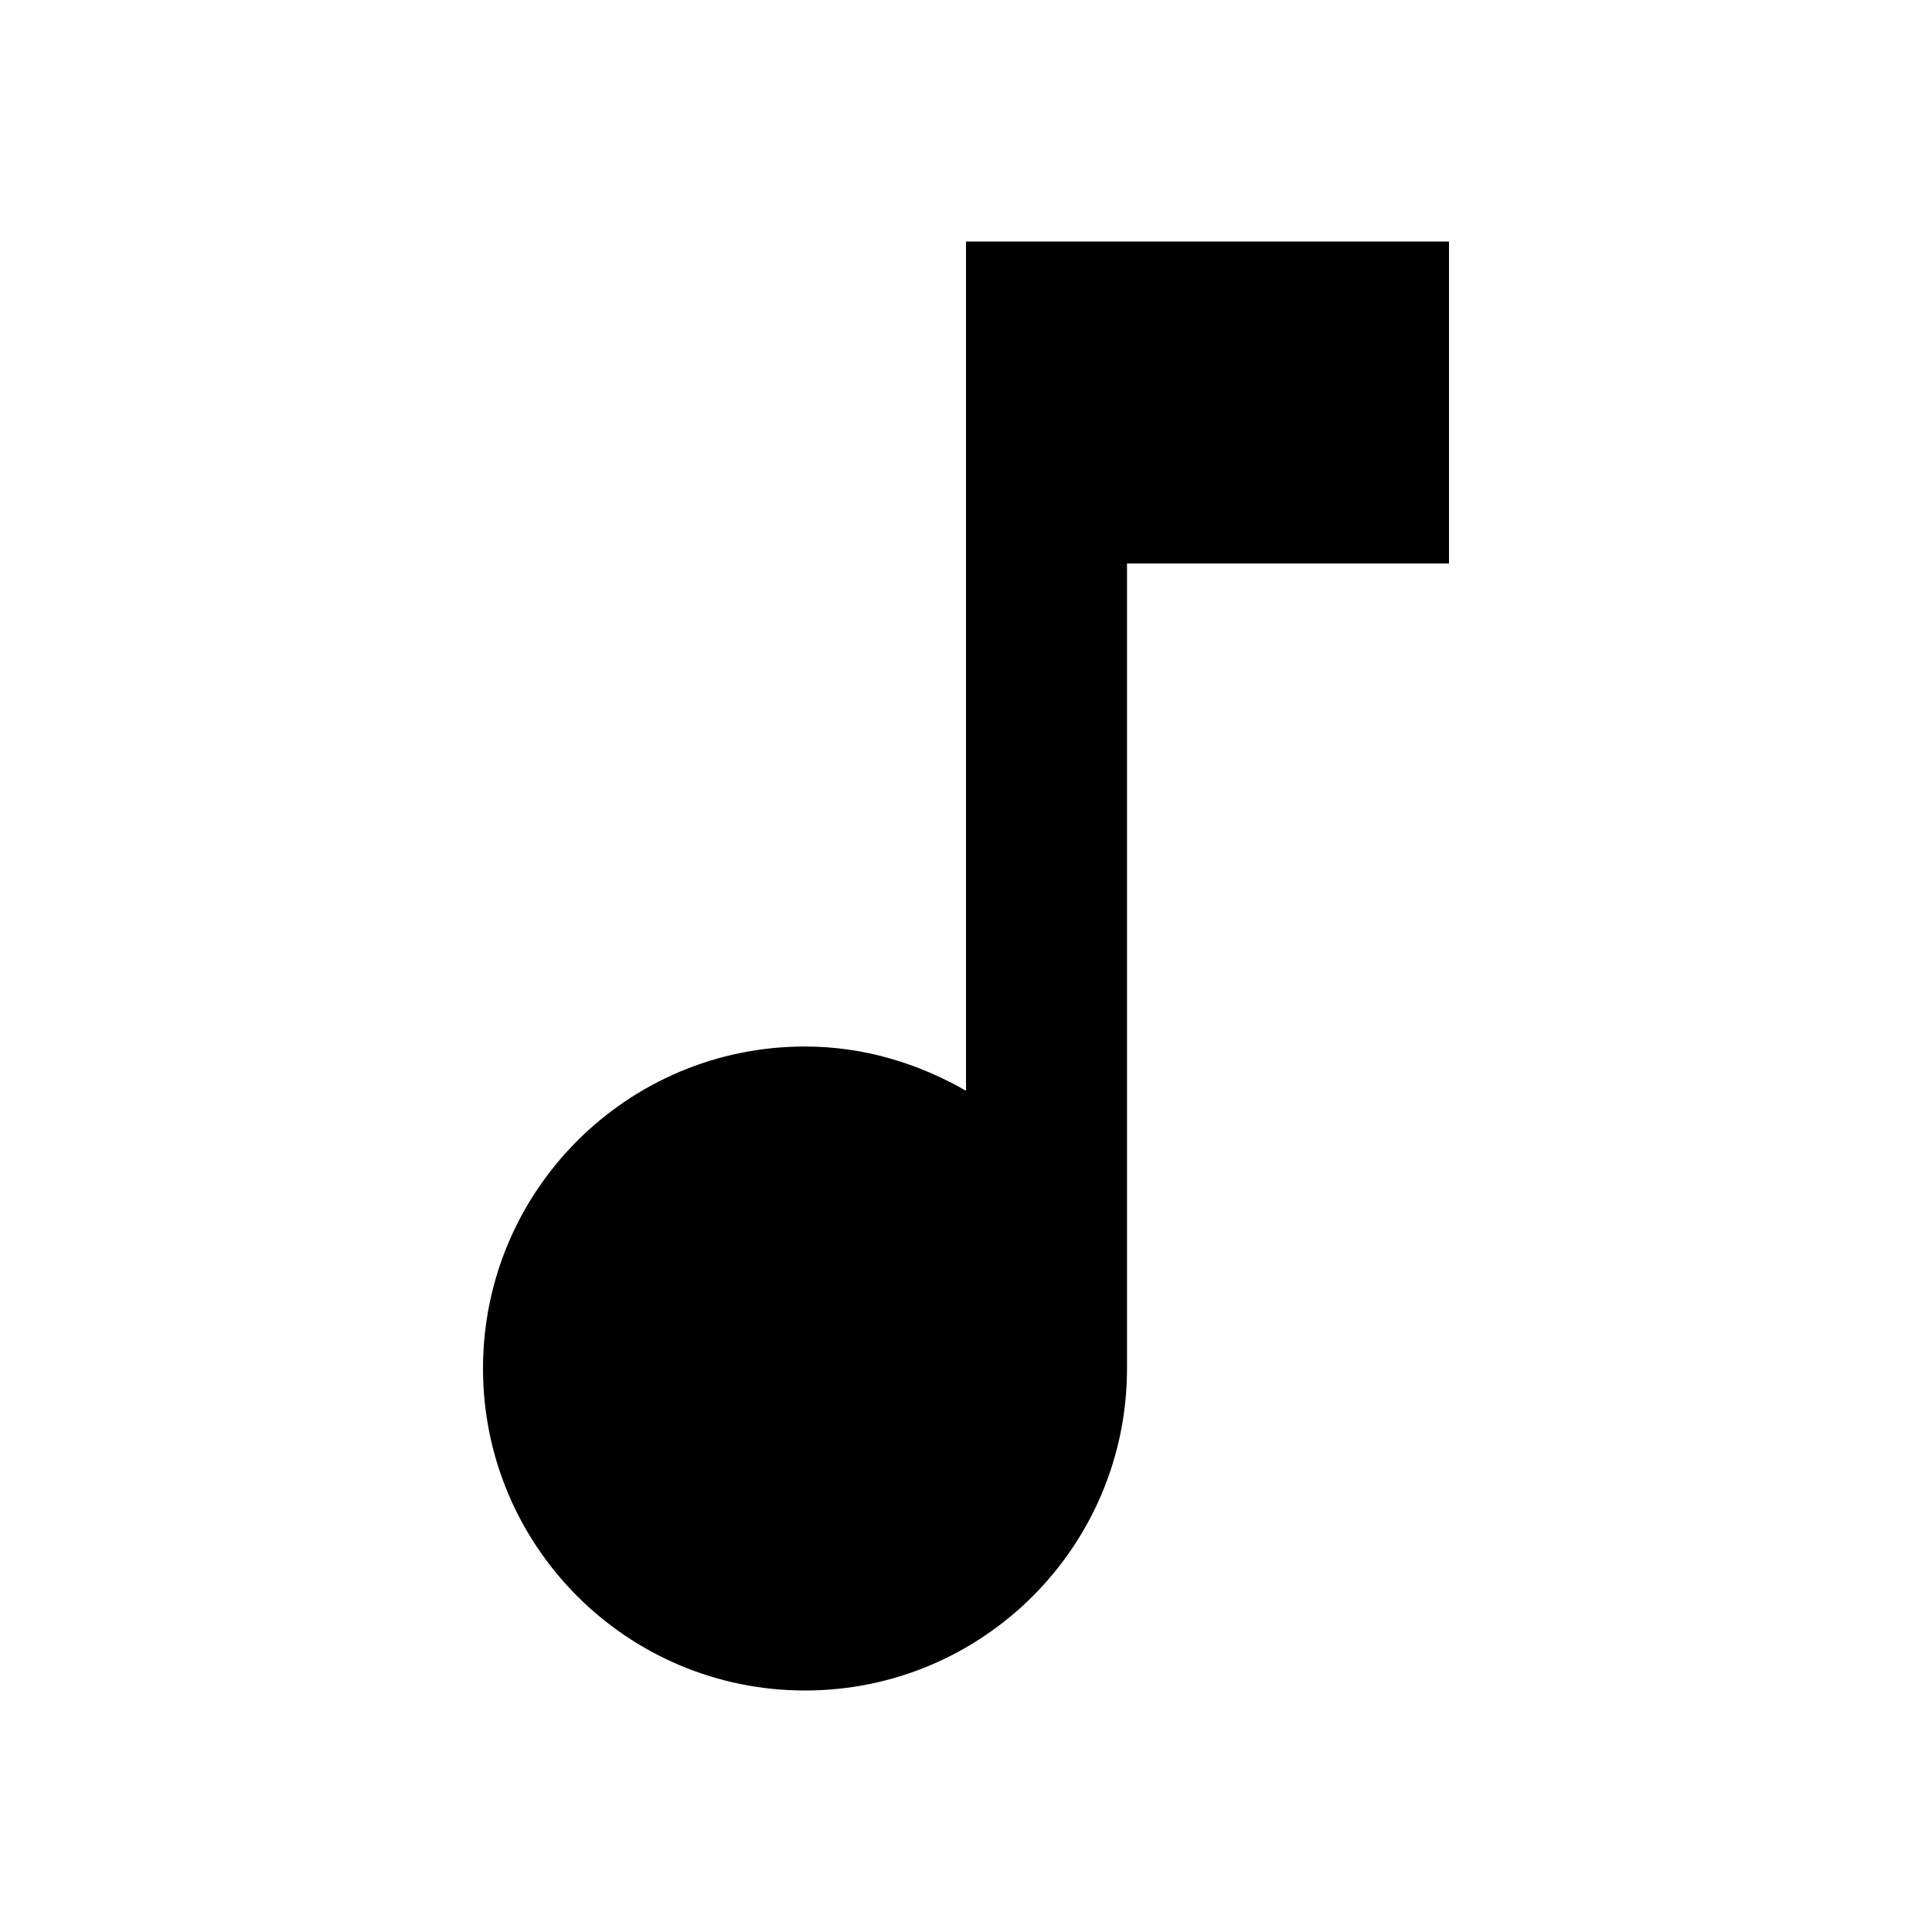
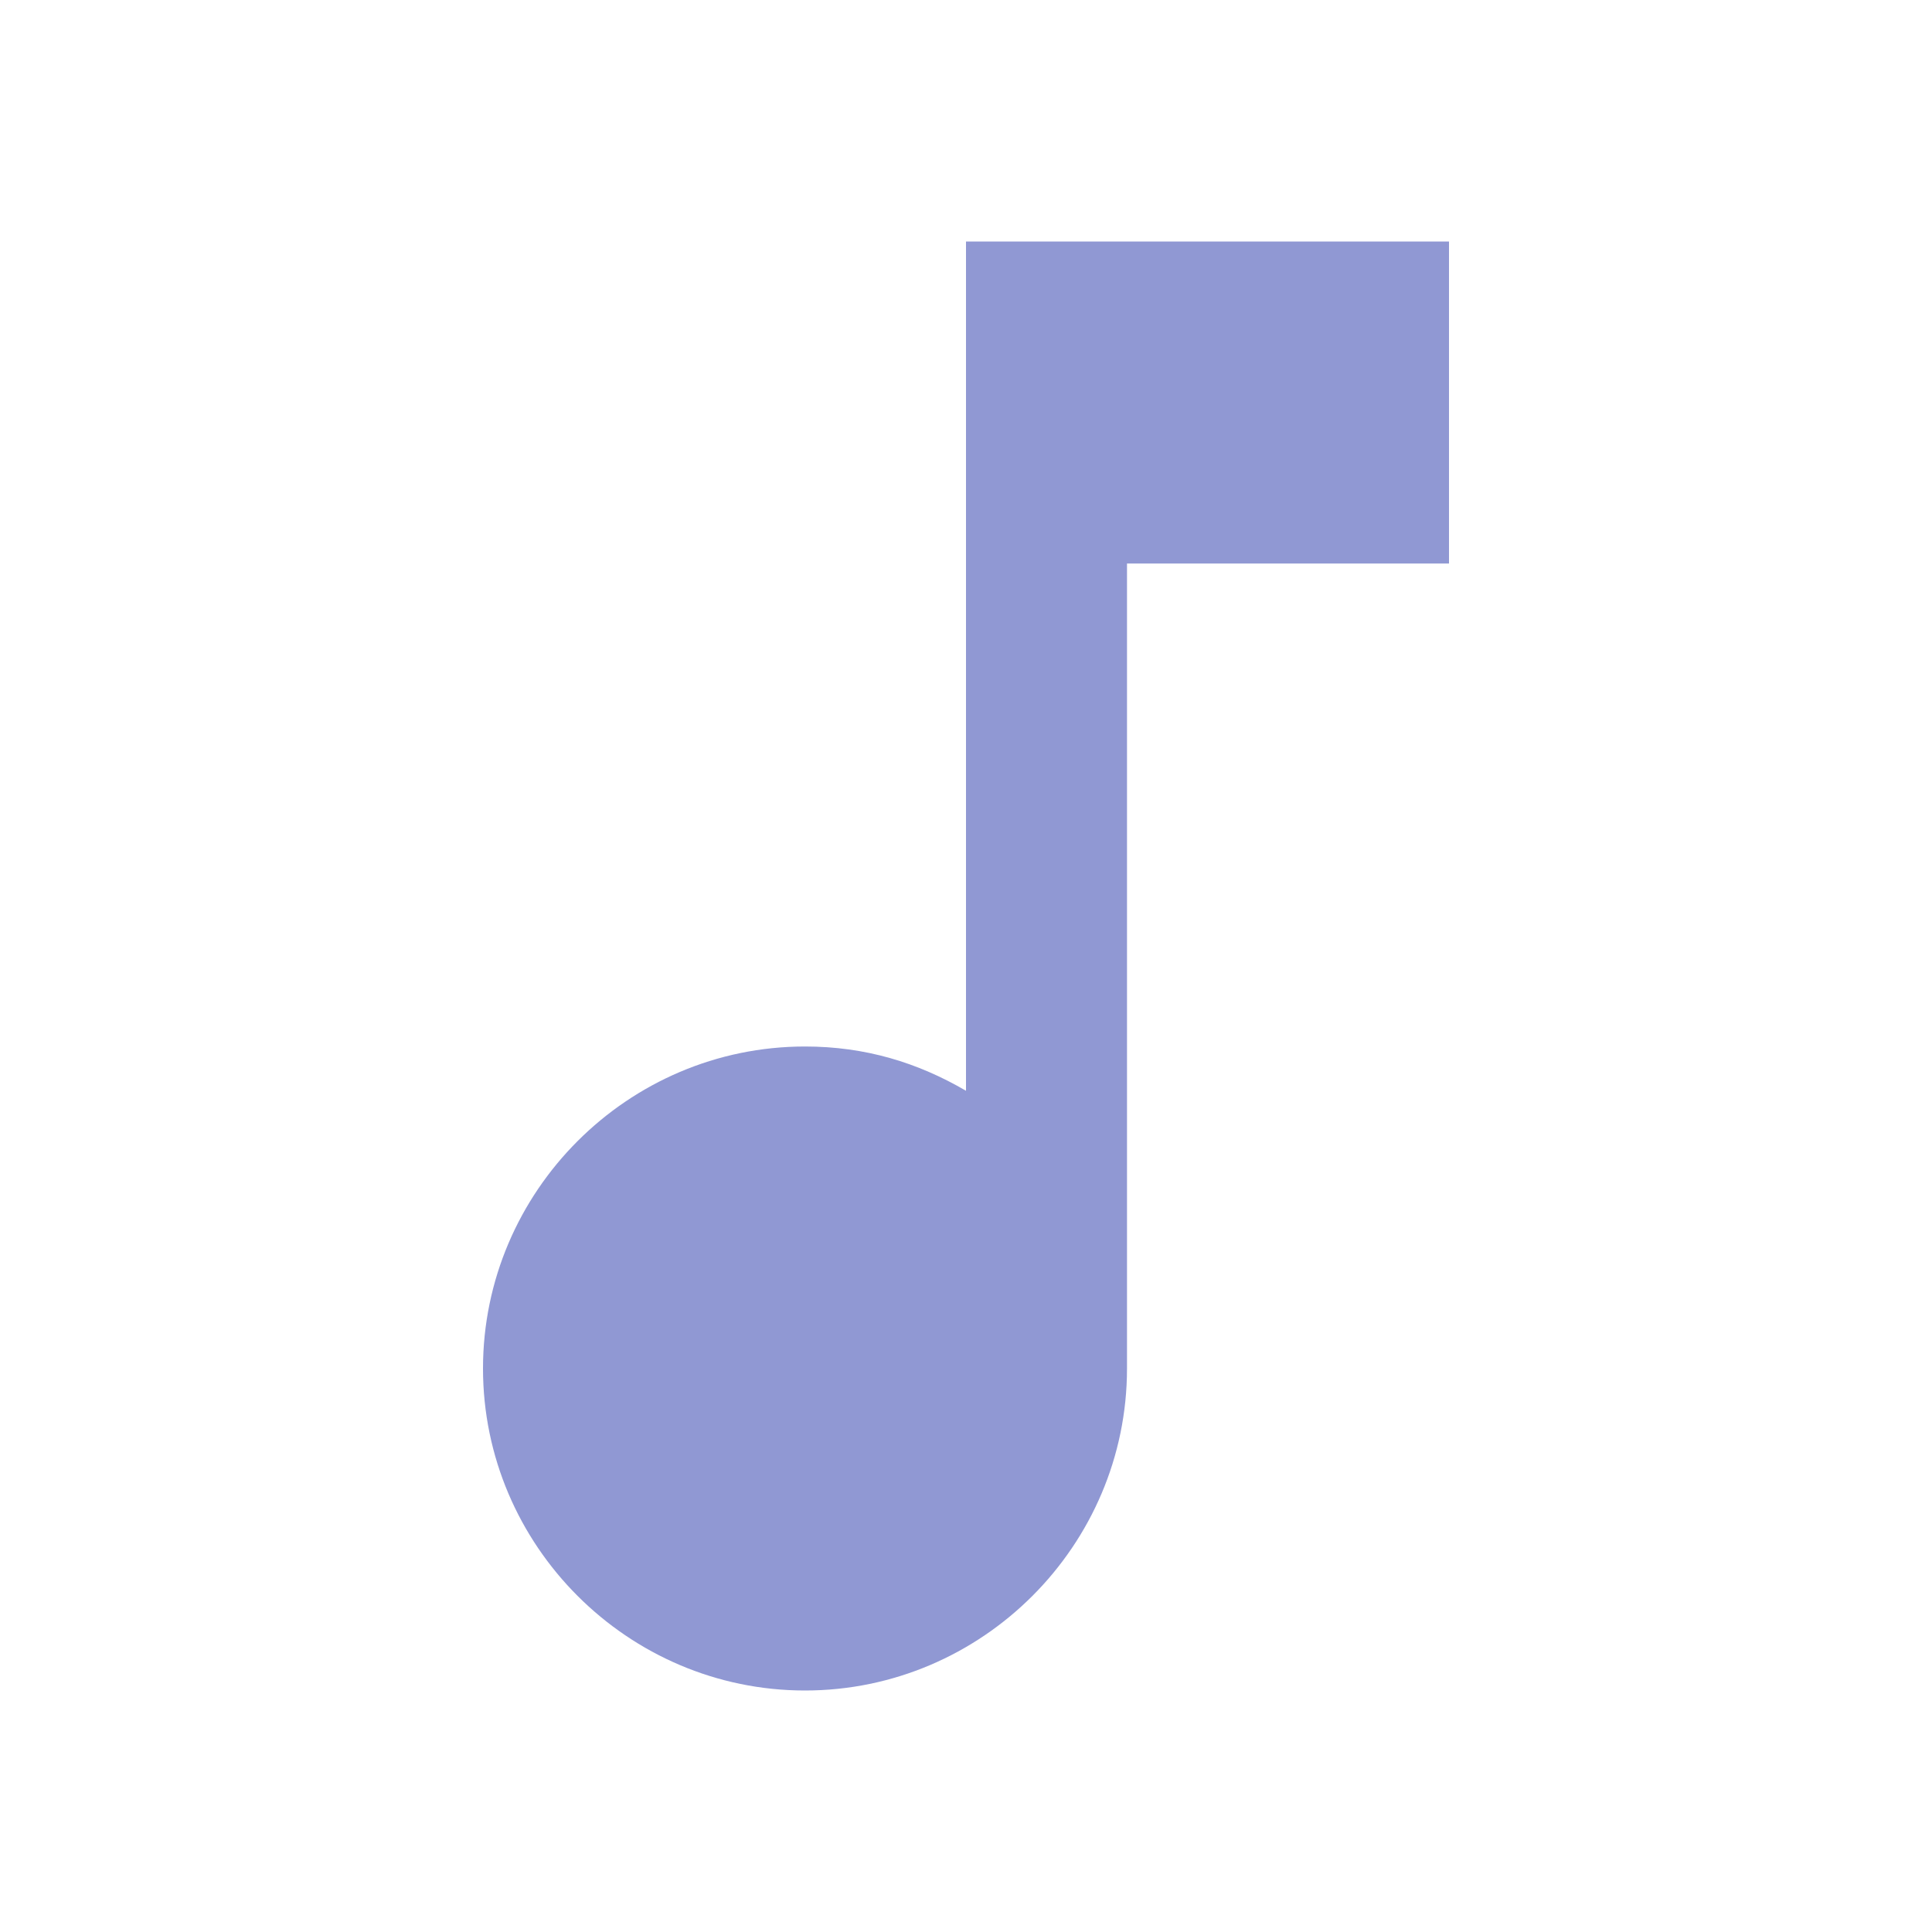
- <svg xmlns="http://www.w3.org/2000/svg" fill="#000000" height="48" viewBox="0 0 24 24" width="48">
-   <path d="M0 0h24v24H0z" fill="none" />
-   <path d="M12 3v10.55c-.59-.34-1.27-.55-2-.55-2.21 0-4 1.79-4 4s1.79 4 4 4 4-1.79 4-4V7h4V3h-6z" />
+ <svg xmlns="http://www.w3.org/2000/svg" version="1.1" id="Layer_1" x="0px" y="0px" viewBox="-25 27 48 48" style="enable-background:new -25 27 48 48;" xml:space="preserve">
+   <style type="text/css">
+ 	.st0{fill:none;}
+ 	.st1{fill:#9098D3;}
+ </style>
+   <path class="st0" d="M-25,27h48v48h-48V27z" />
+   <path class="st1" d="M-1,33v21.1C-2.2,53.4-3.5,53-5,53c-4.4,0-8,3.6-8,8s3.6,8,8,8s8-3.6,8-8V41h8v-8H-1z" />
</svg>
